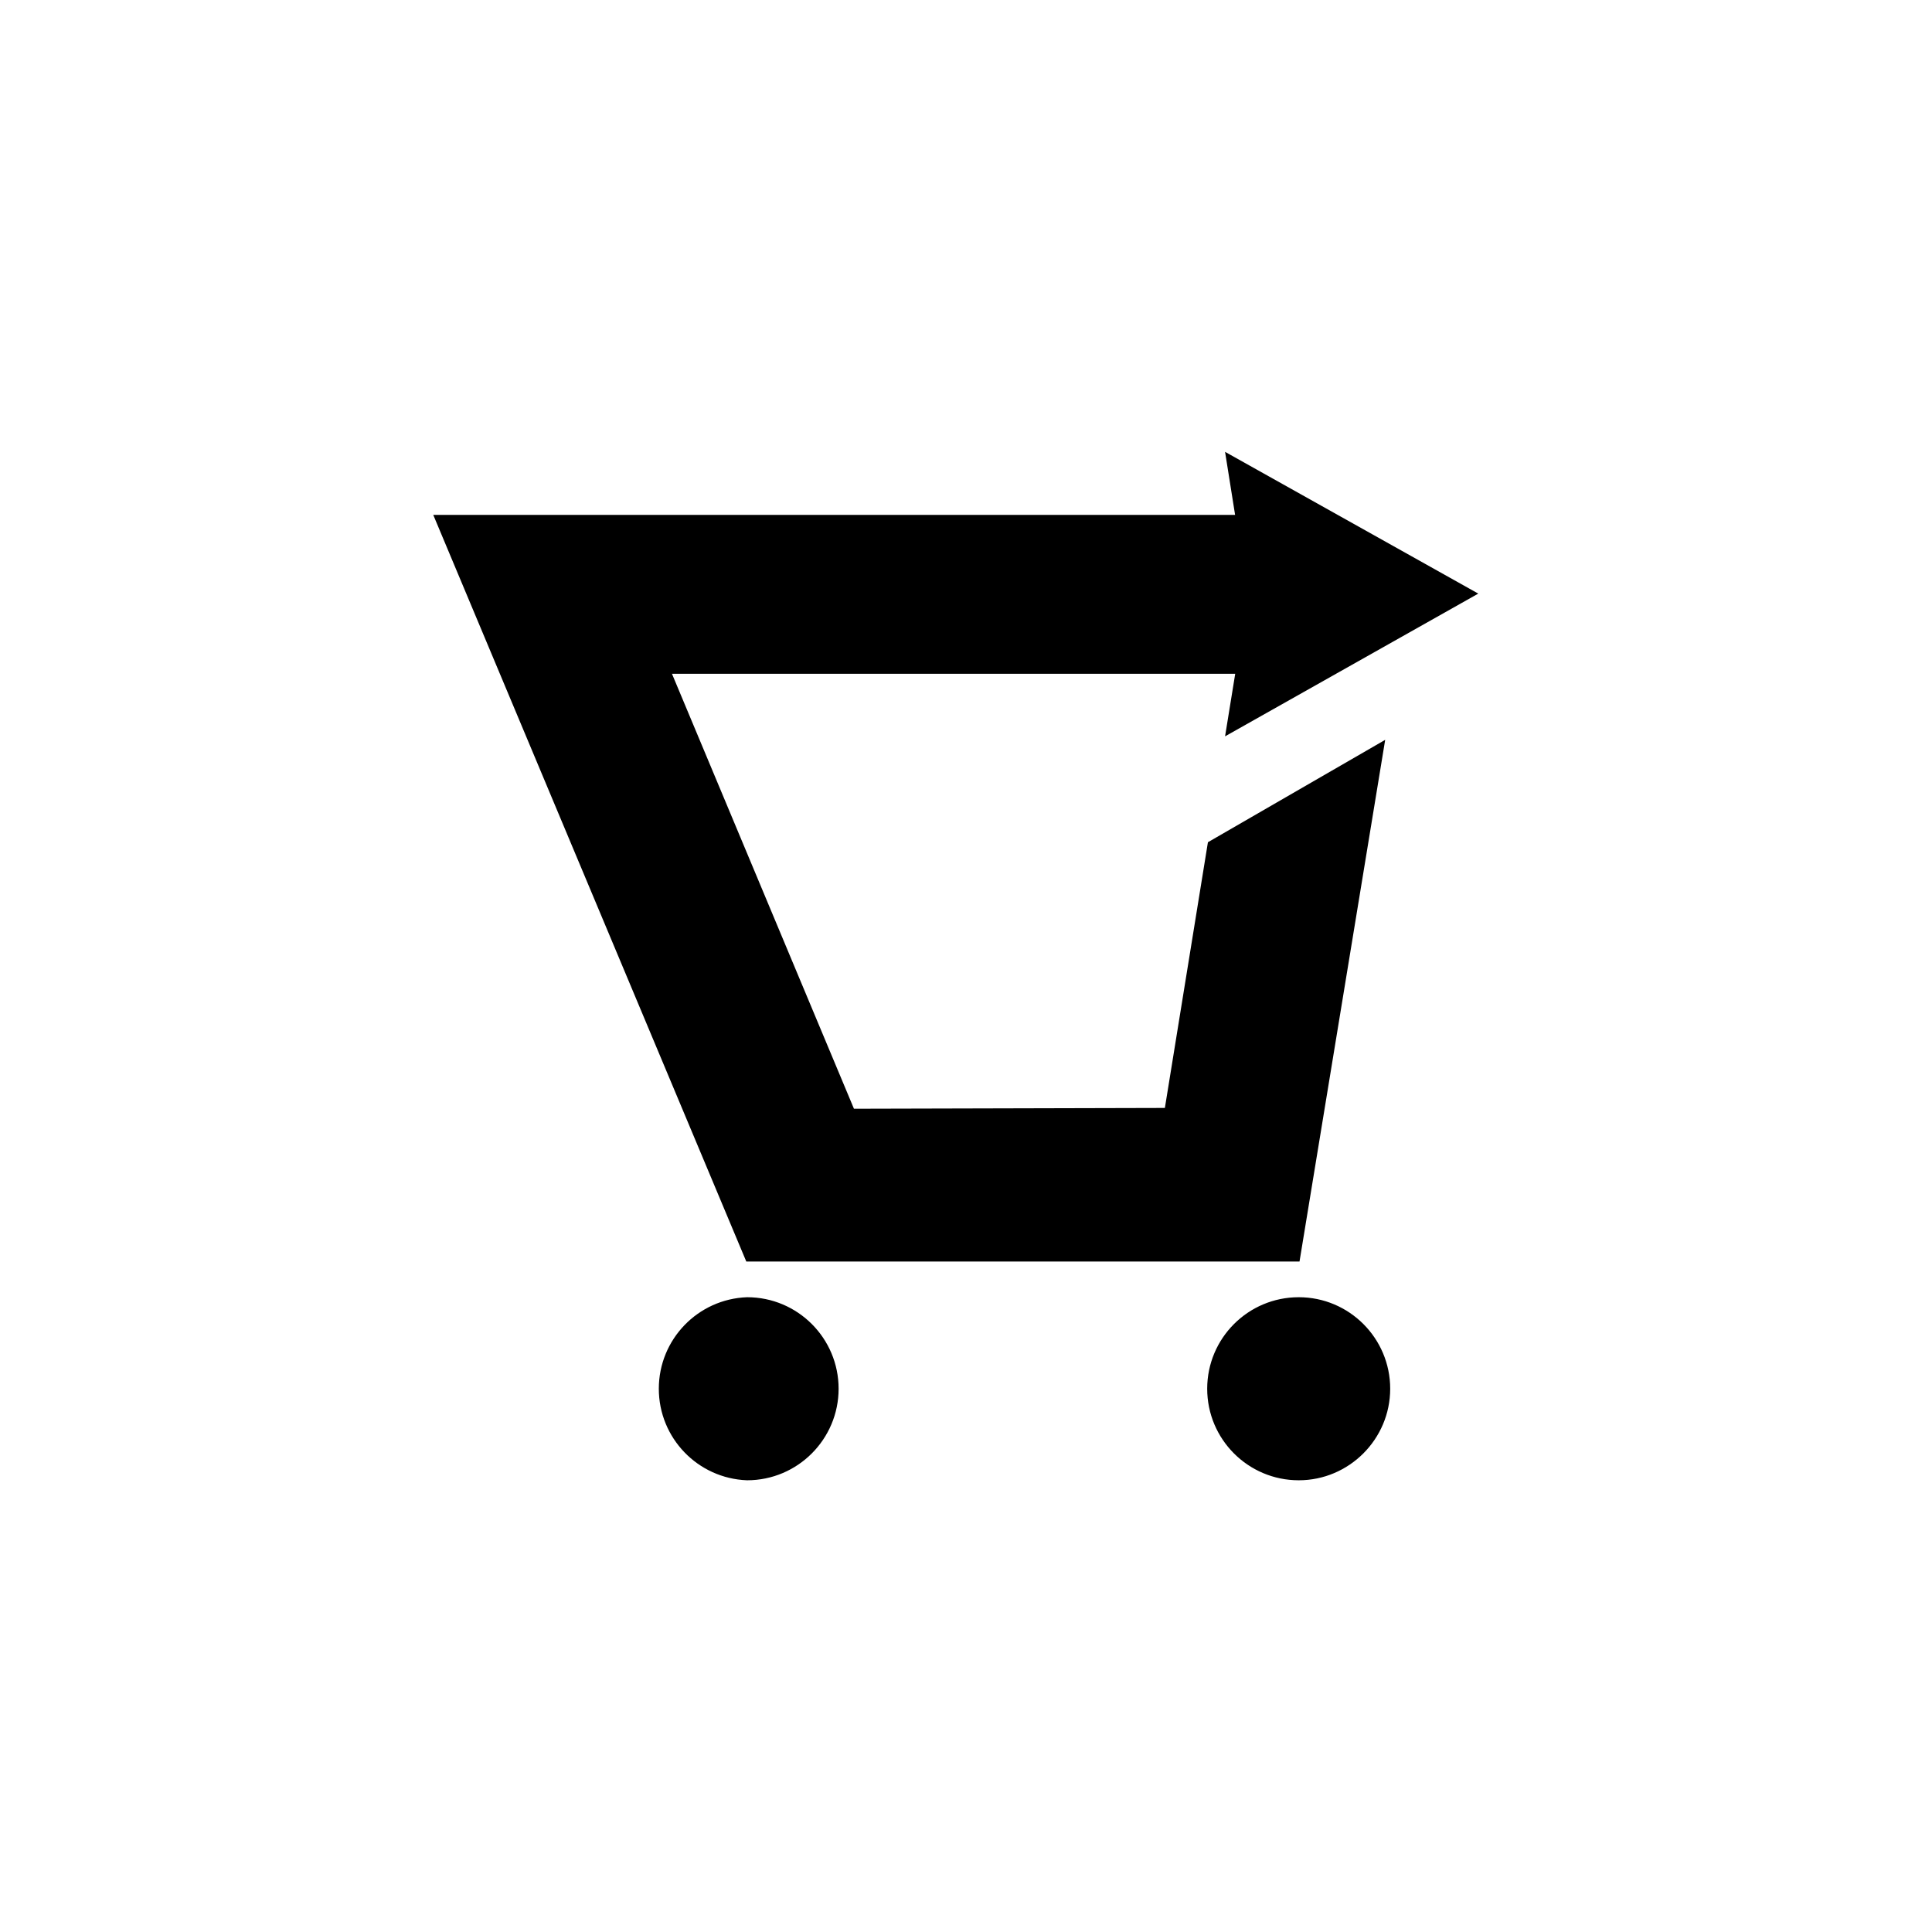
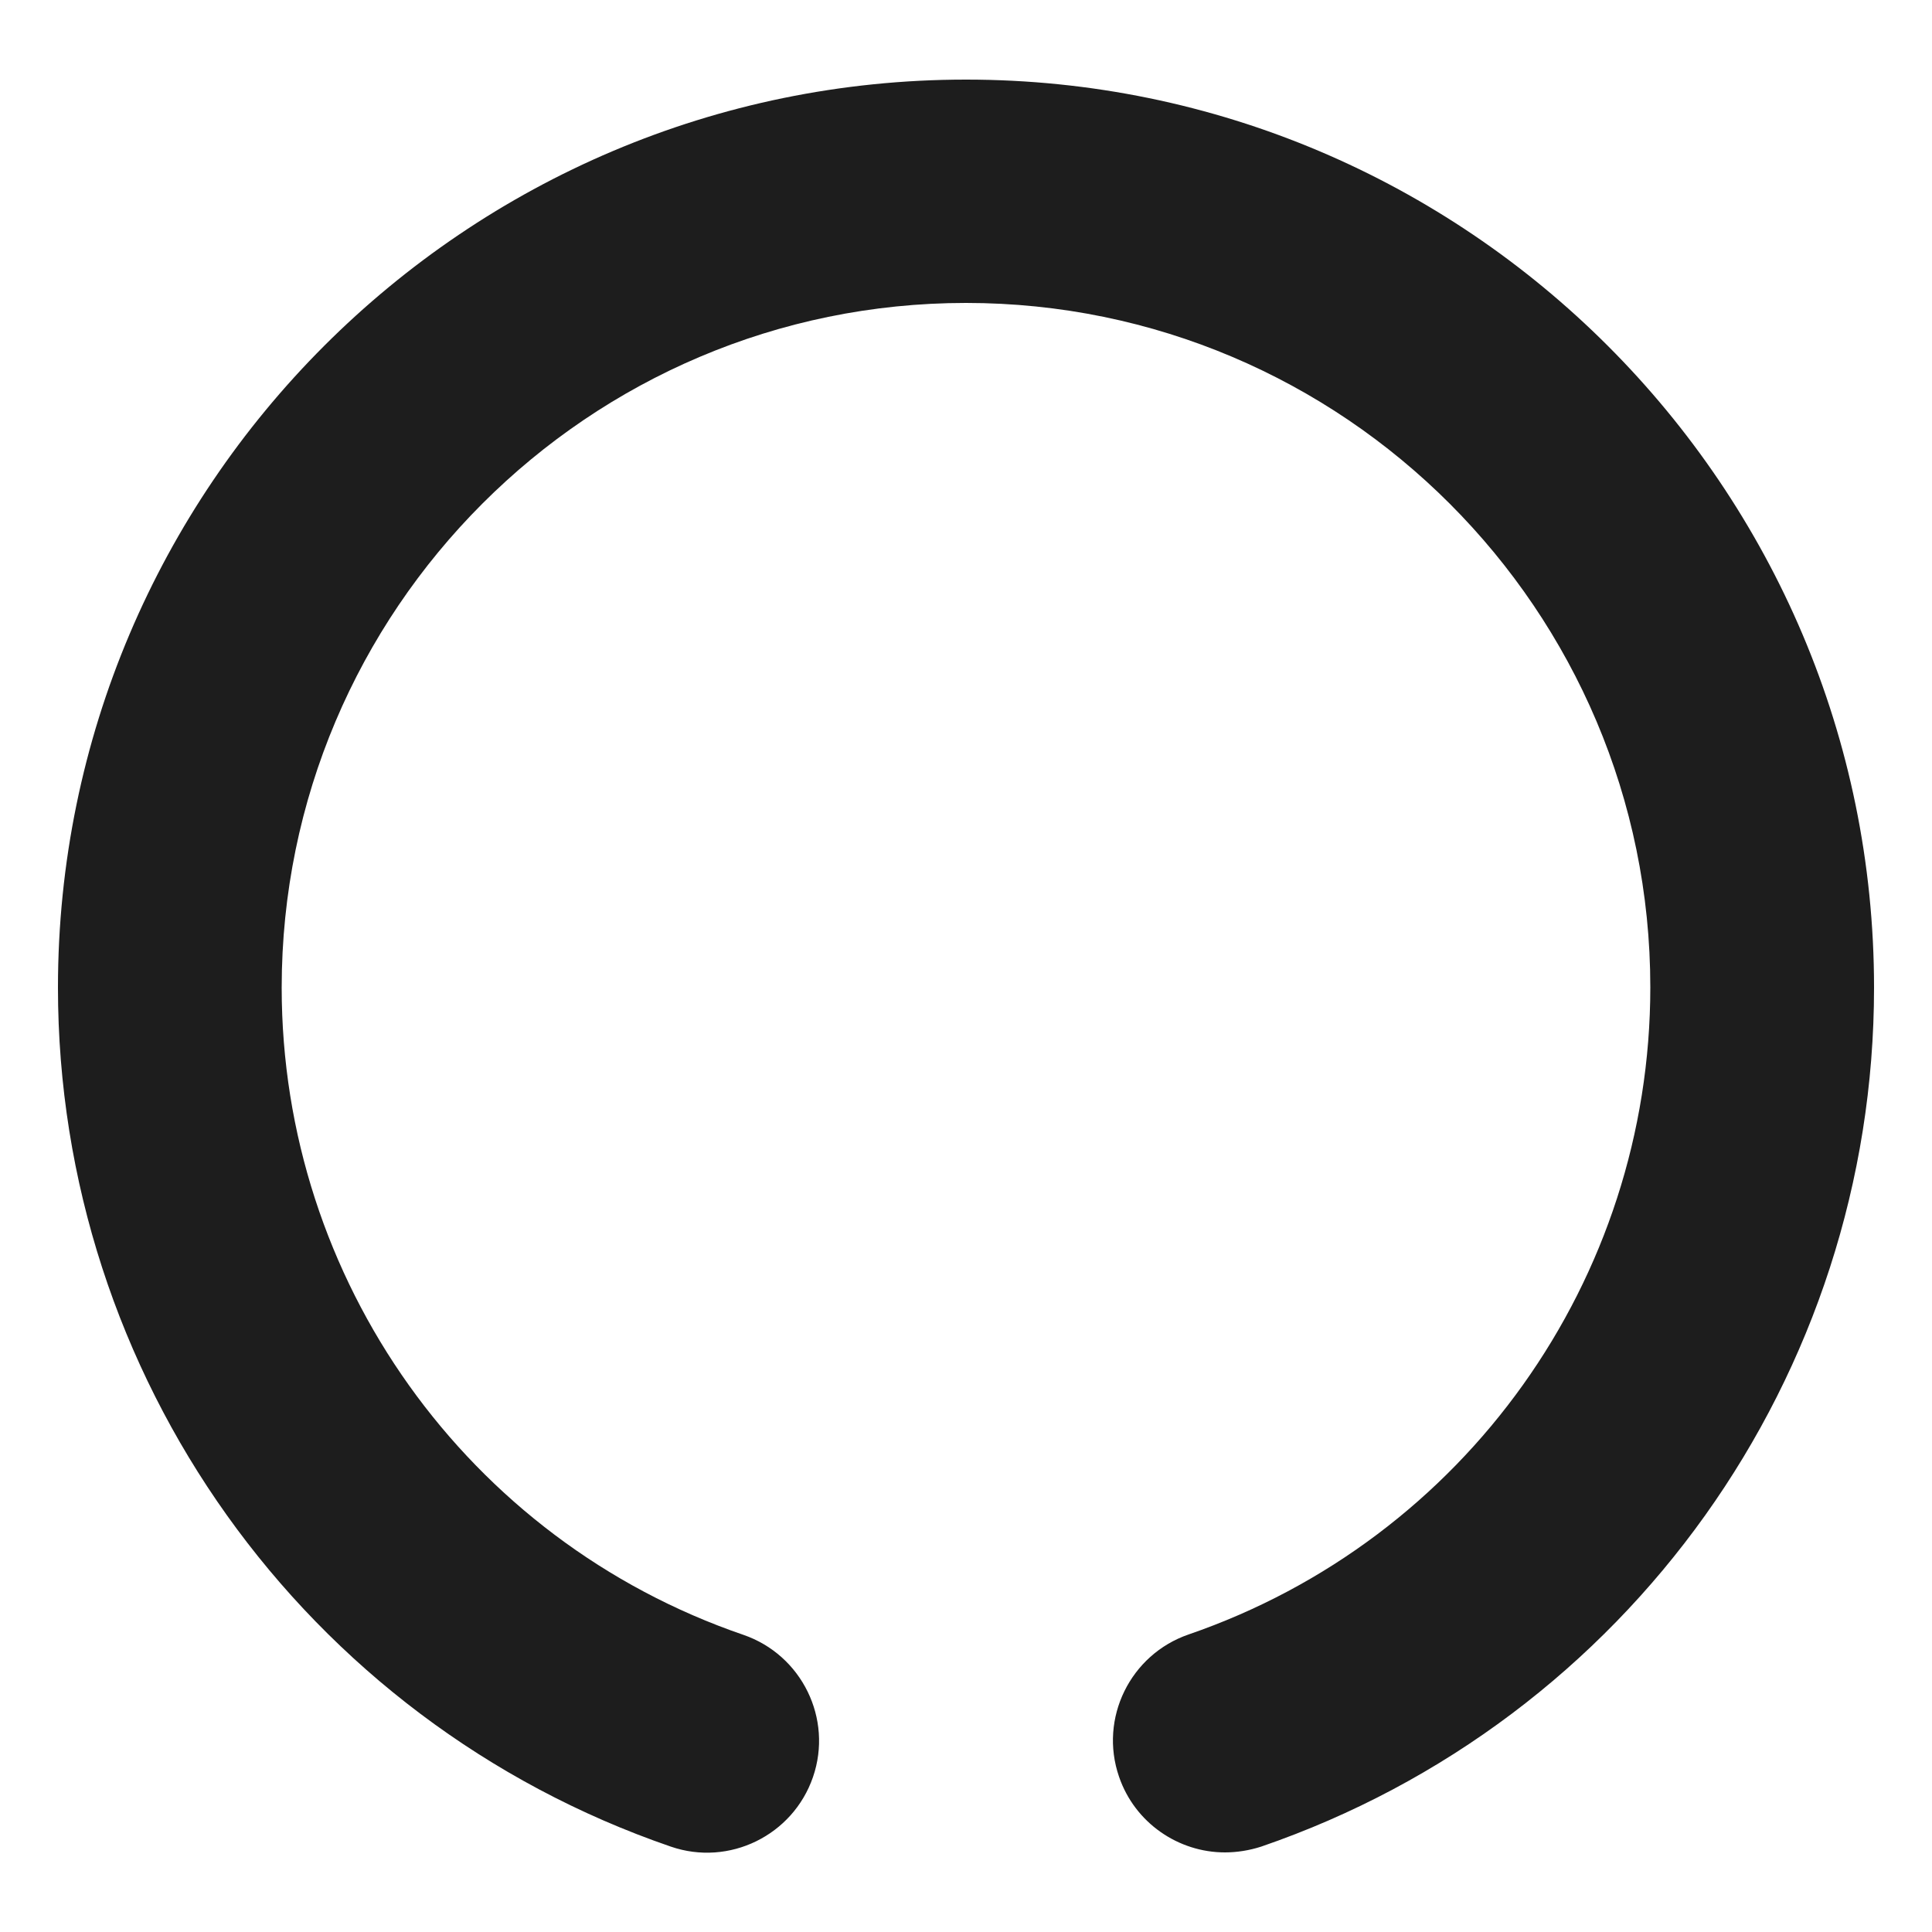
- <svg xmlns="http://www.w3.org/2000/svg" width="32" height="32">
-   <path d="M13.89 23.002c0 .834-.677 1.516-1.516 1.516a1.517 1.517 0 010-3.032c.839 0 1.516.68 1.516 1.516zm9.136 0c0 .834-.68 1.516-1.515 1.516a1.516 1.516 0 010-3.032c.837 0 1.515.68 1.515 1.516zm1.459-13.17l-4.194-2.348.166 1.044H7.176l5.185 12.367h9.163l1.419-8.641-2.936 1.696-.713 4.401-5.15.013-3.014-7.204h9.329l-.168 1.036z" />
+ <svg xmlns="http://www.w3.org/2000/svg" version="1.2" baseProfile="tiny" viewBox="0 0 500 500" overflow="visible">
+   <path fill="#1D1D1D" d="M317 479.4c-12 0-23.3-7.6-27.4-19.6-5.2-15.1 2.9-31.6 18-36.8 71.5-24.6 119.5-91.9 119.5-167.5 0-97.6-79.4-177.1-177.1-177.1S72.9 157.9 72.9 255.6c0 75.6 48 143 119.5 167.5 15.1 5.2 23.2 21.7 18 36.8s-21.7 23.2-36.8 18C78.7 445.3 15 355.9 15 255.6c0-129.6 105.4-235 235-235s235 105.4 235 235c0 100.4-63.7 189.7-158.6 222.3-3.1 1-6.3 1.5-9.4 1.5z" />
</svg>
